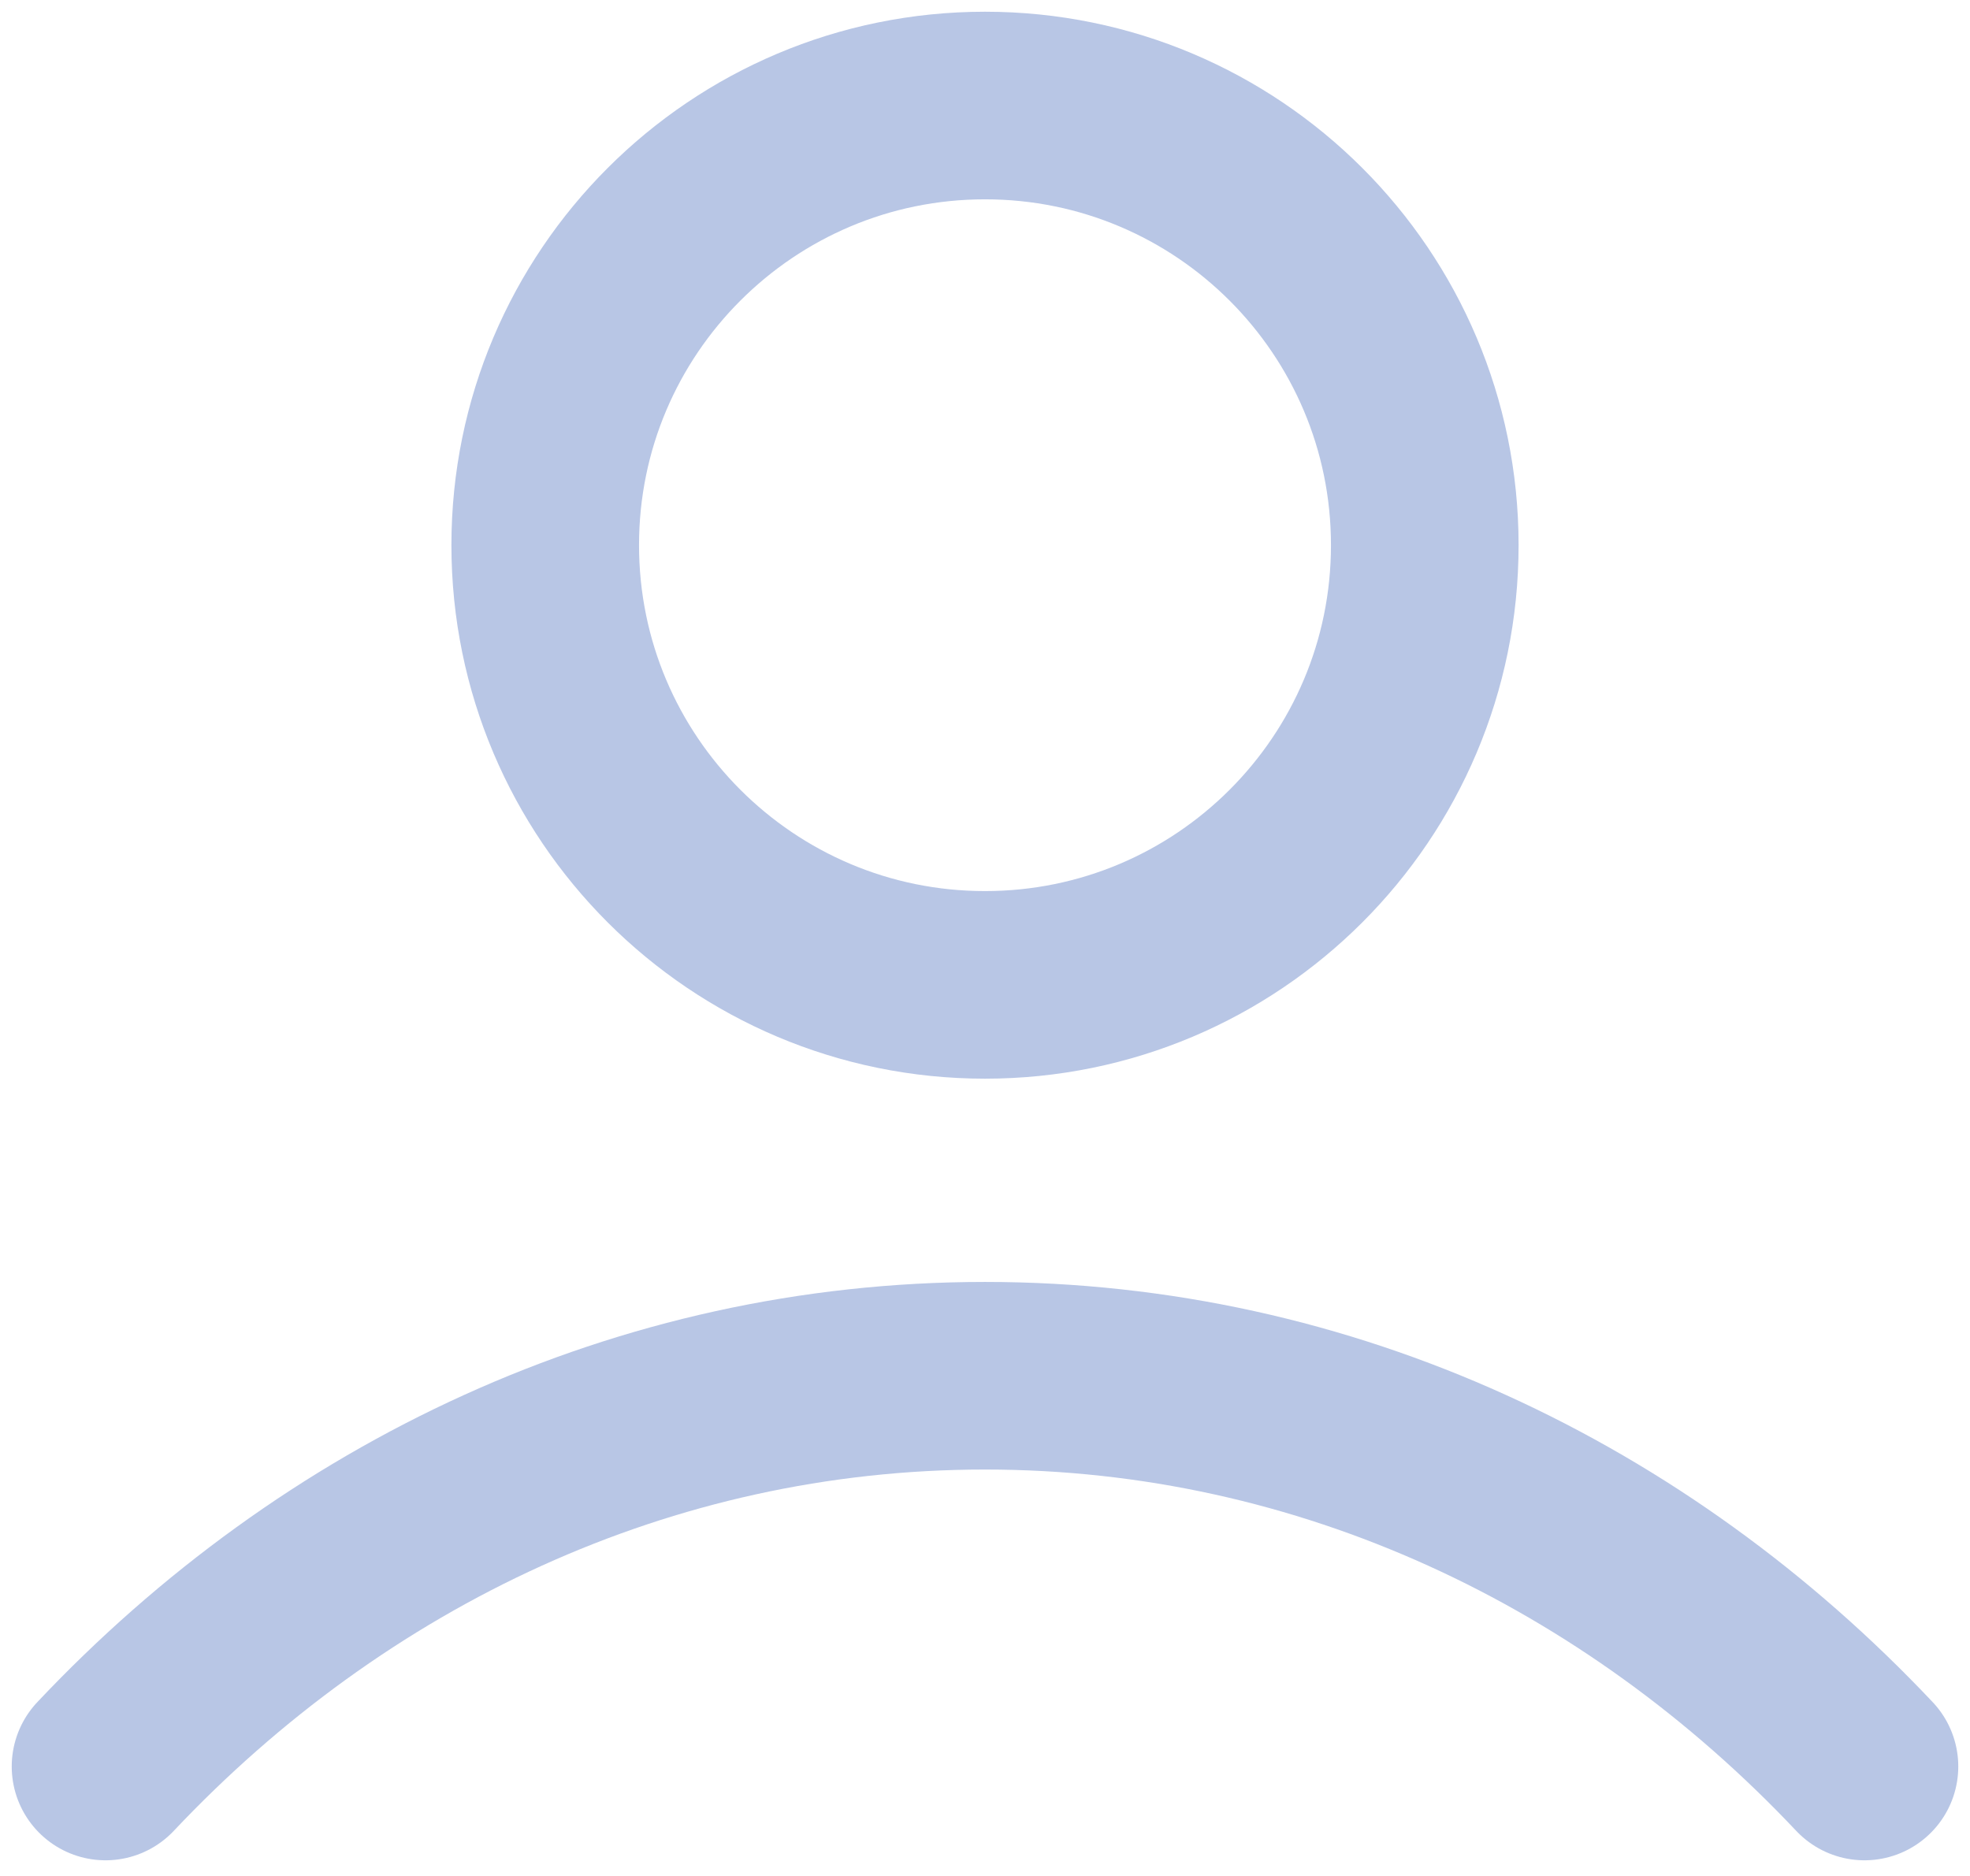
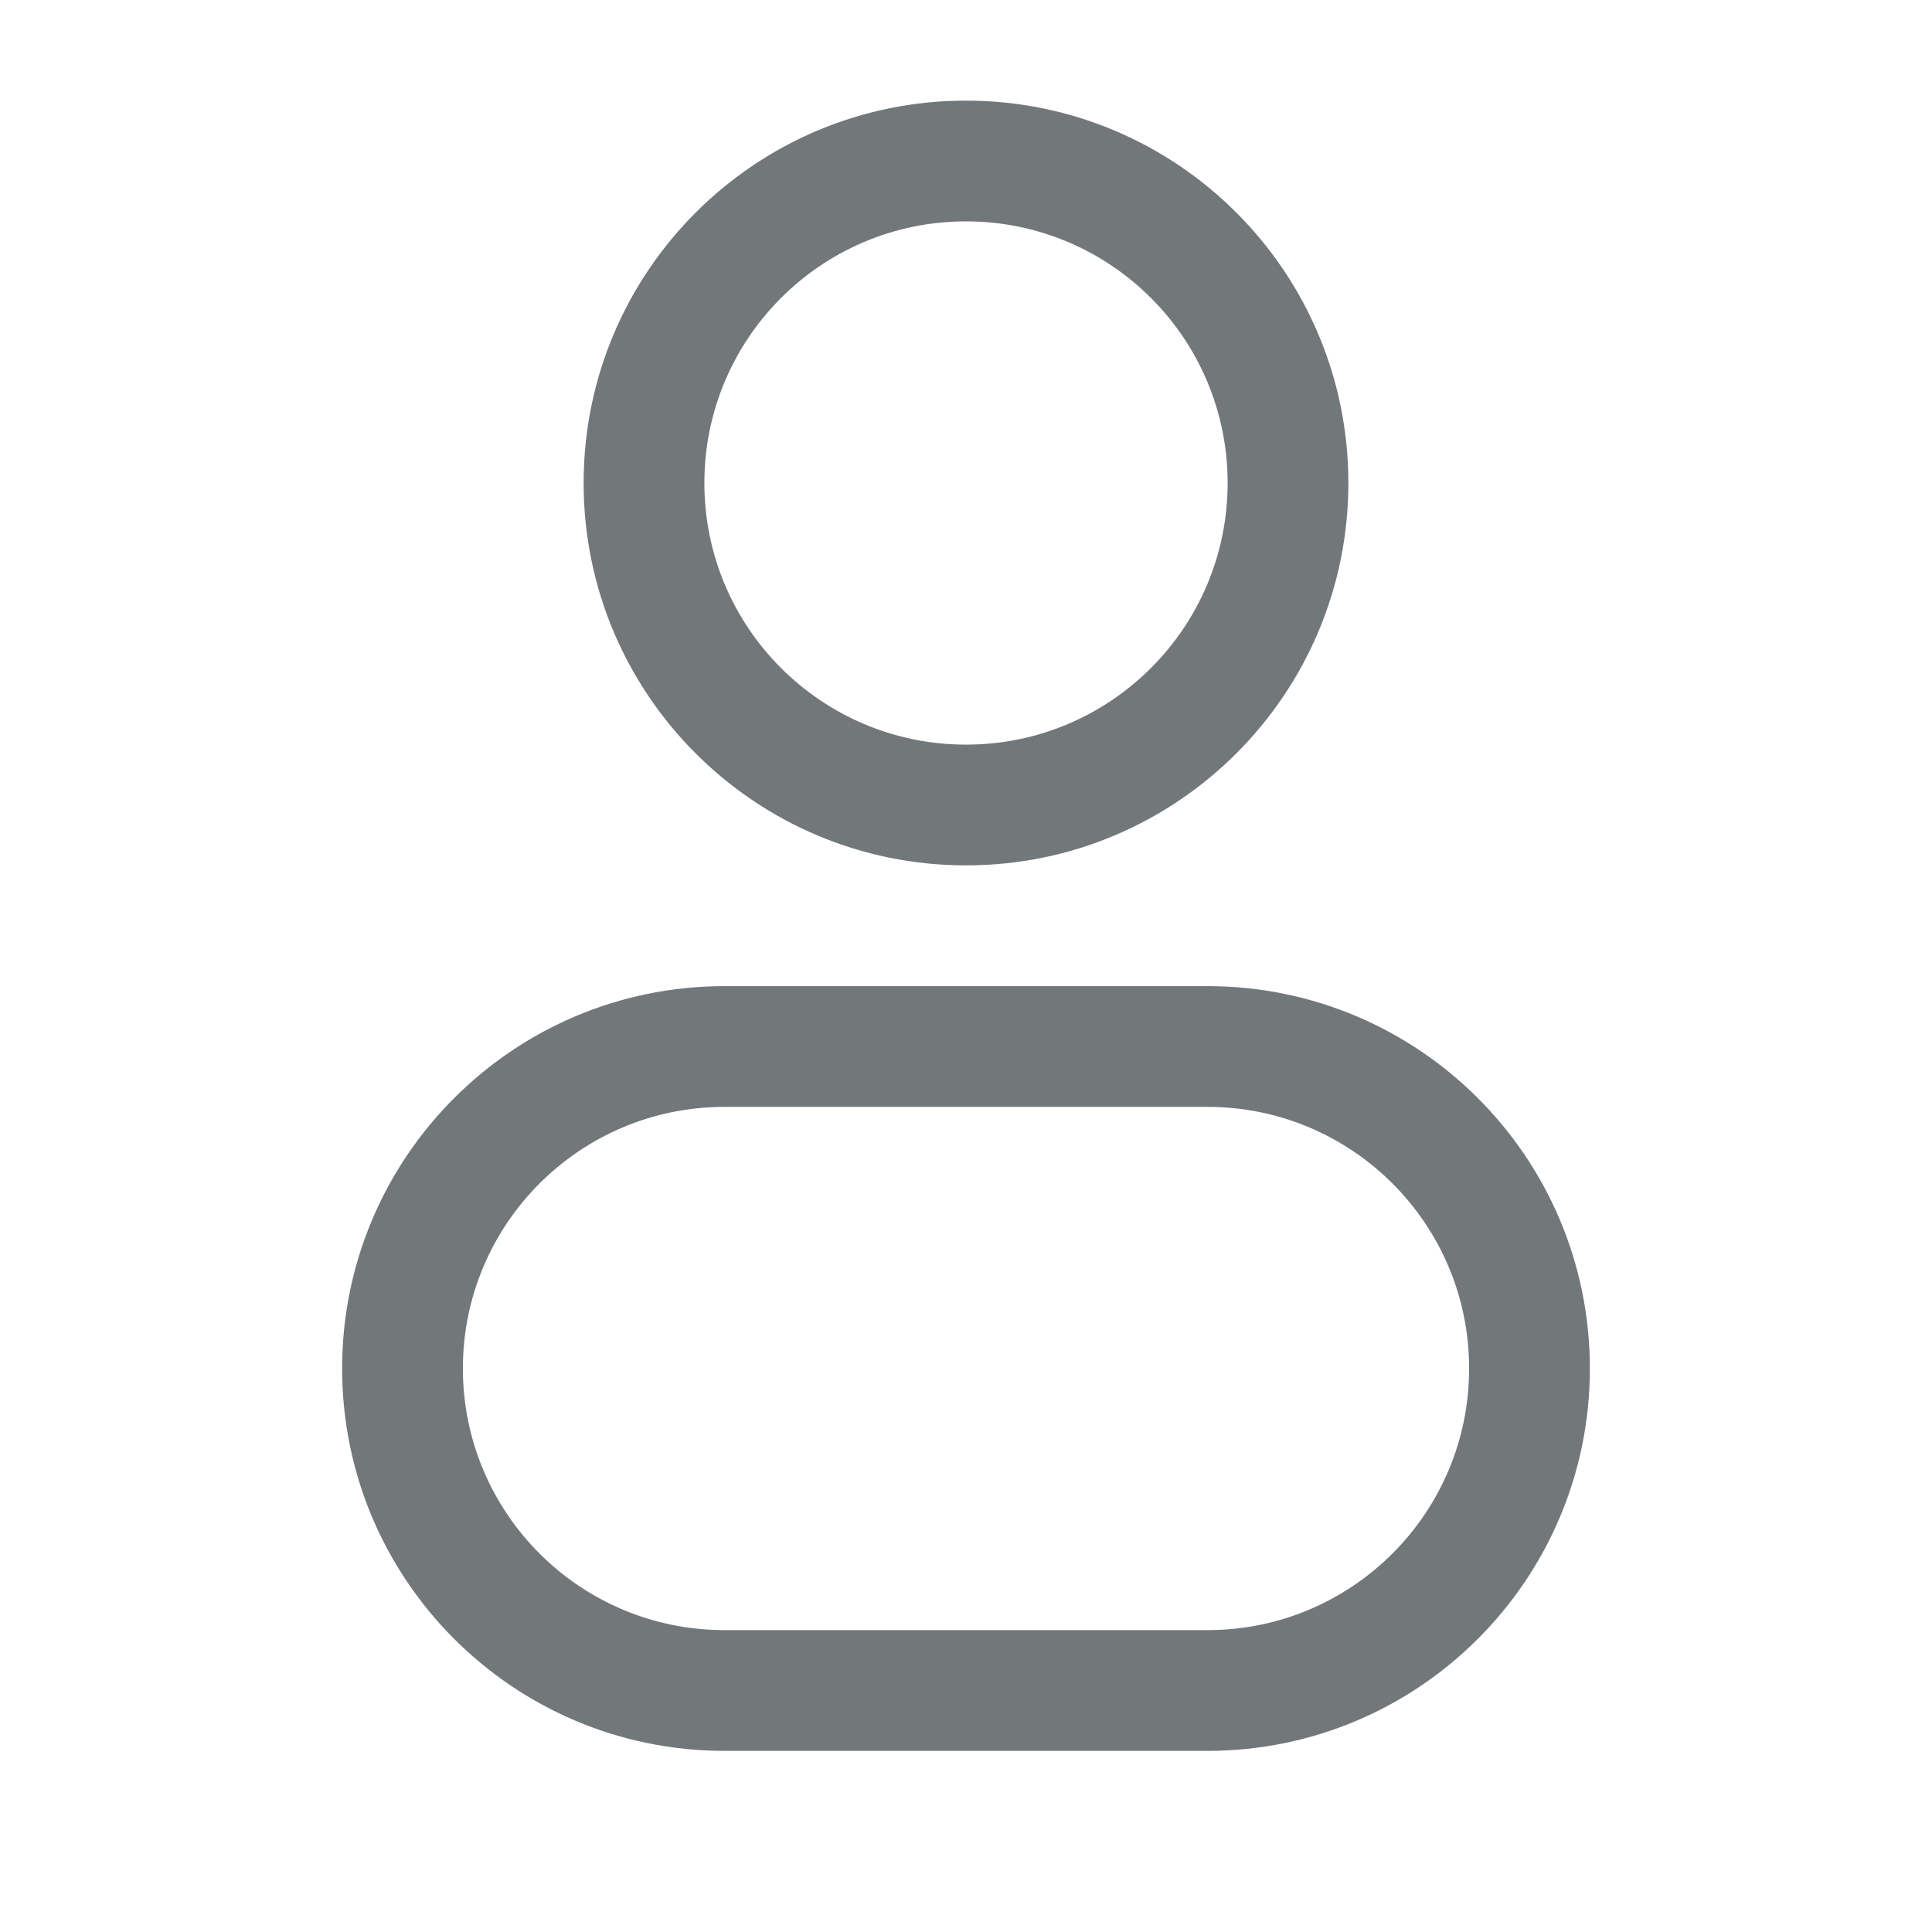
- <svg xmlns="http://www.w3.org/2000/svg" width="21" height="20" viewBox="0 0 21 20" fill="none">
-   <path d="M1.125 18.833C3.558 16.253 6.861 14.667 10.5 14.667C14.139 14.667 17.442 16.253 19.875 18.833M15.188 5.812C15.188 8.401 13.089 10.5 10.5 10.5C7.911 10.5 5.812 8.401 5.812 5.812C5.812 3.224 7.911 1.125 10.5 1.125C13.089 1.125 15.188 3.224 15.188 5.812Z" stroke="#B8C6E5" stroke-width="2" stroke-linecap="round" stroke-linejoin="round" />
+ <svg xmlns="http://www.w3.org/2000/svg" width="24" height="24" viewBox="0 0 24 24" fill="none">
+   <path d="M15.25 6C15.25 7.795 13.795 9.25 12 9.25V10.75C14.623 10.75 16.75 8.623 16.75 6H15.25ZM12 9.25C10.205 9.25 8.75 7.795 8.75 6H7.25C7.25 8.623 9.377 10.75 12 10.75V9.25ZM8.75 6C8.75 4.205 10.205 2.75 12 2.75V1.25C9.377 1.25 7.25 3.377 7.25 6H8.75ZM12 2.75C13.795 2.75 15.25 4.205 15.25 6H16.75C16.75 3.377 14.623 1.25 12 1.25V2.75ZM9 13.75H15V12.25H9V13.75ZM15 20.25H9V21.75H15V20.25ZM9 20.25C7.205 20.25 5.75 18.795 5.75 17H4.25C4.25 19.623 6.377 21.75 9 21.75V20.25ZM18.25 17C18.25 18.795 16.795 20.25 15 20.25V21.75C17.623 21.75 19.75 19.623 19.75 17H18.25ZM15 13.75C16.795 13.75 18.25 15.205 18.25 17H19.75C19.75 14.377 17.623 12.25 15 12.25V13.75ZM9 12.25C6.377 12.25 4.25 14.377 4.25 17H5.75C5.75 15.205 7.205 13.75 9 13.75V12.25Z" fill="#72777A" />
</svg>
